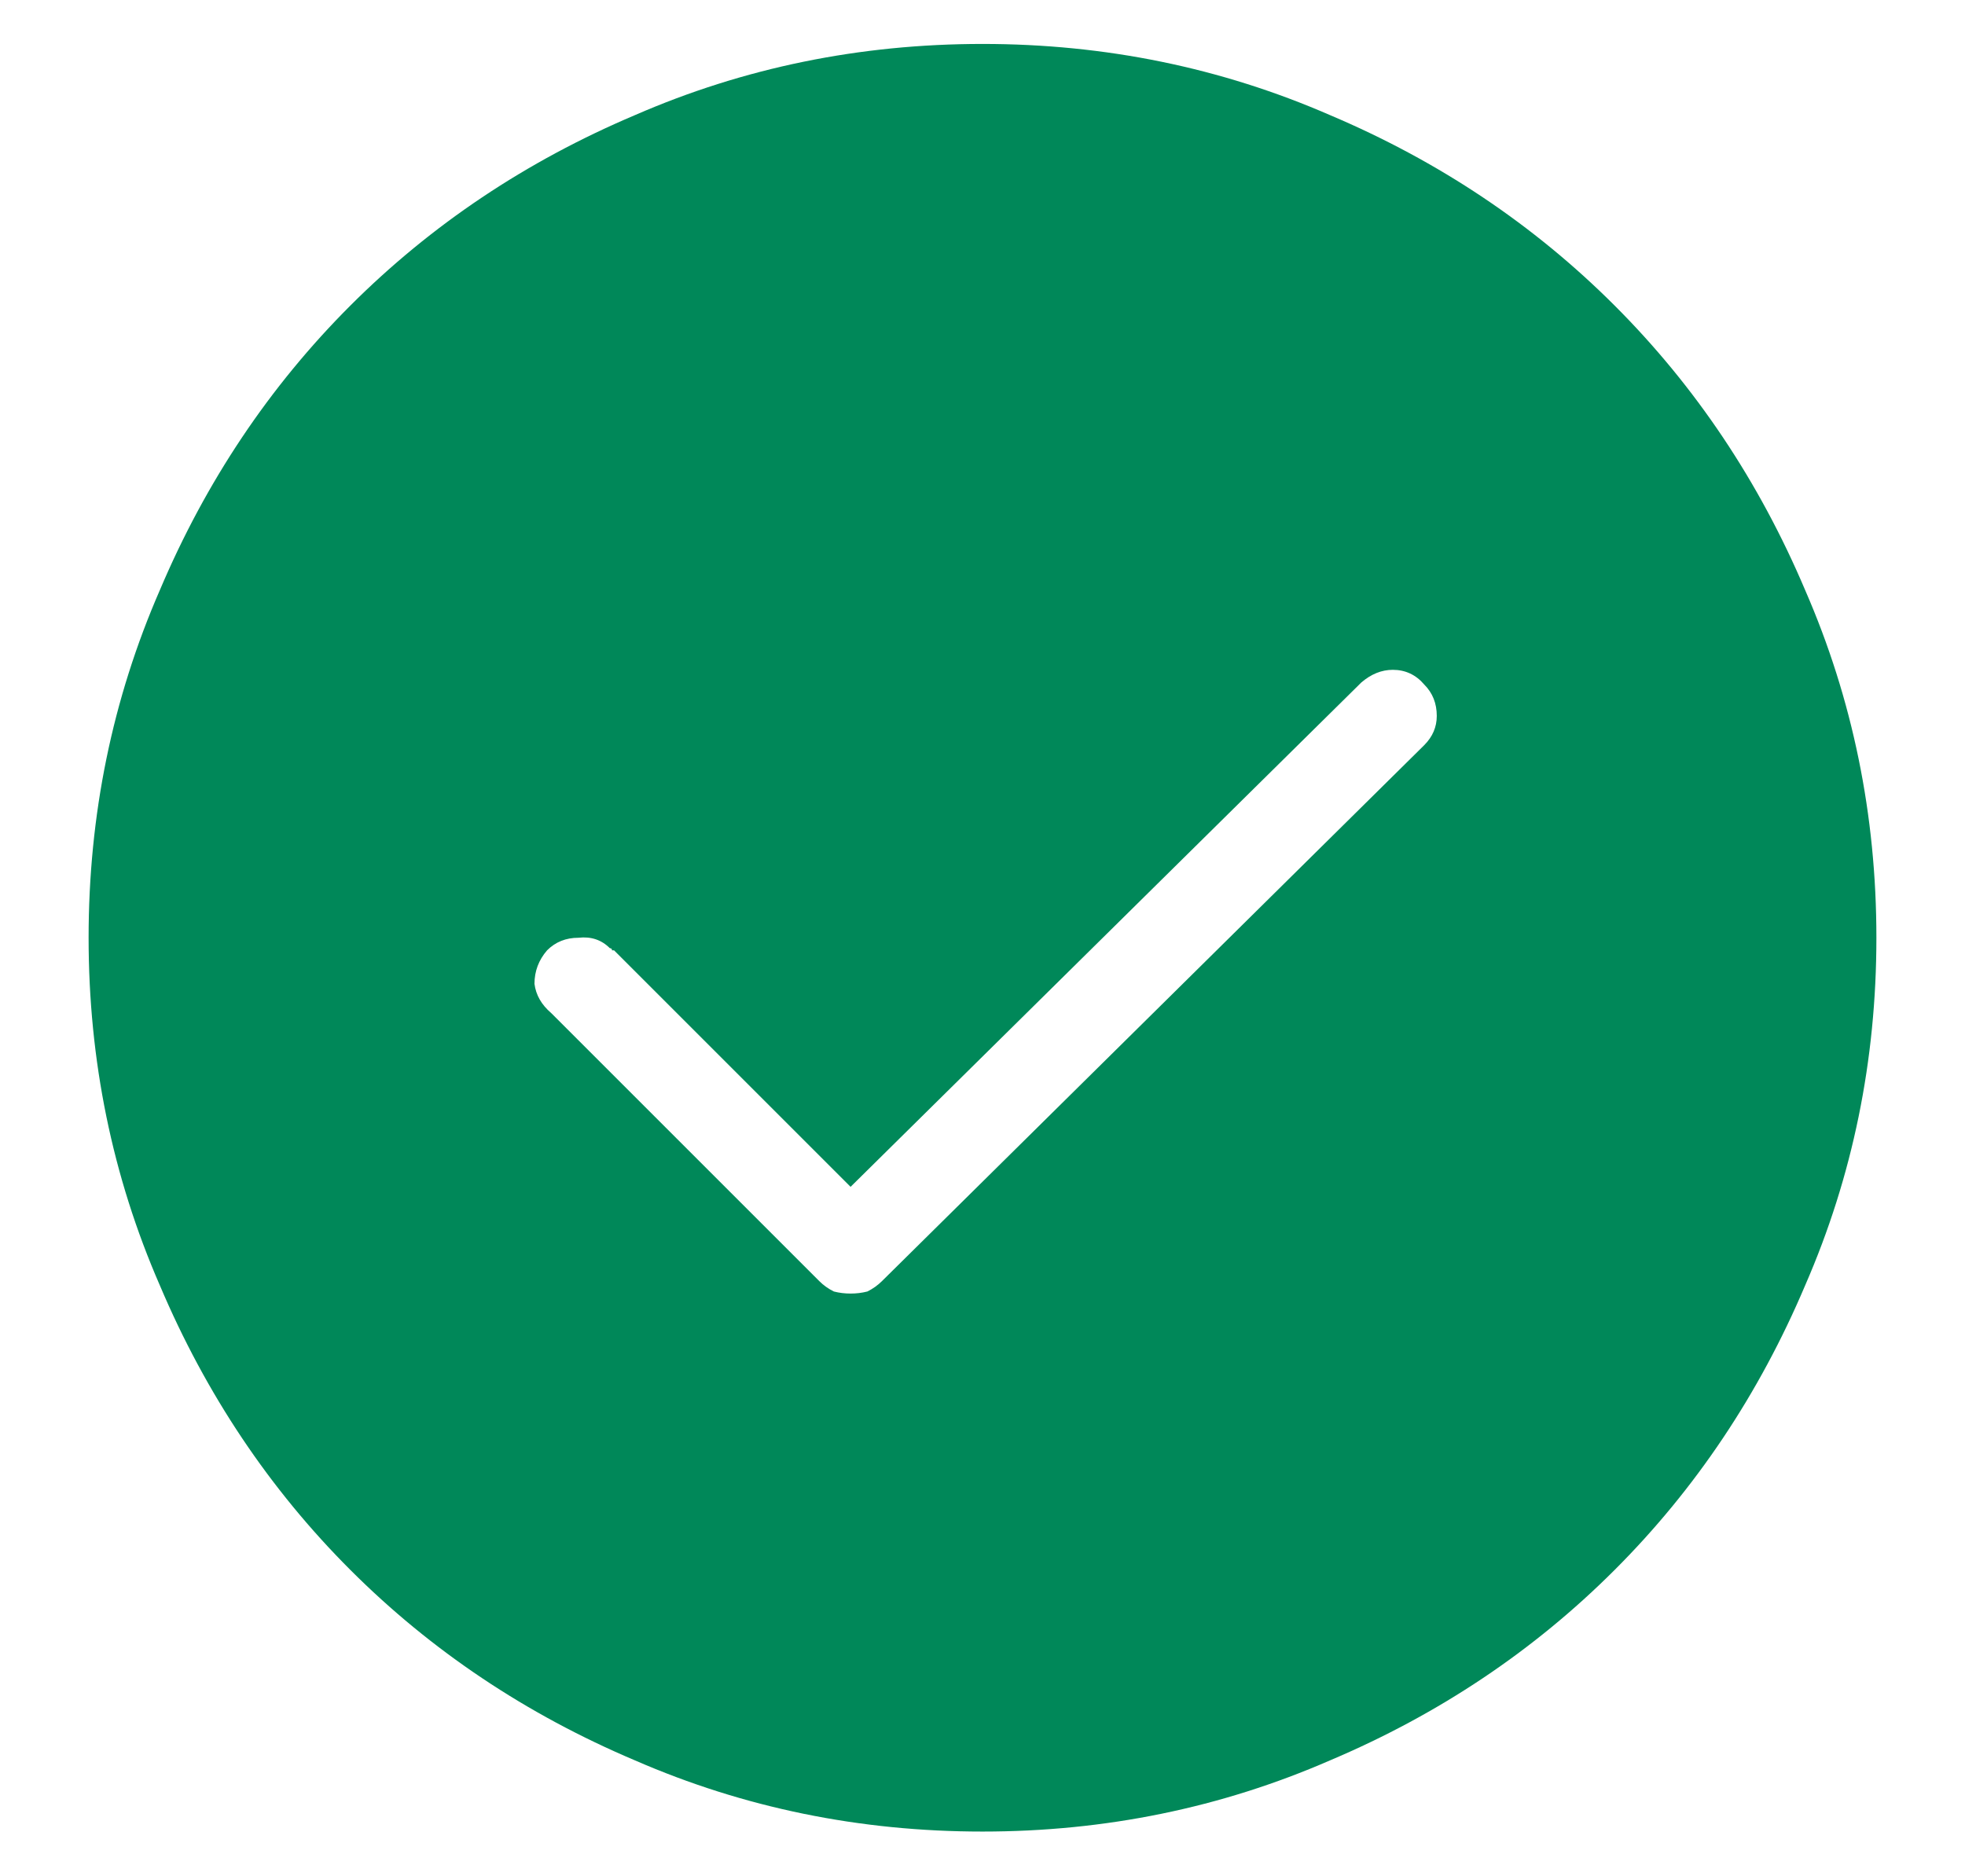
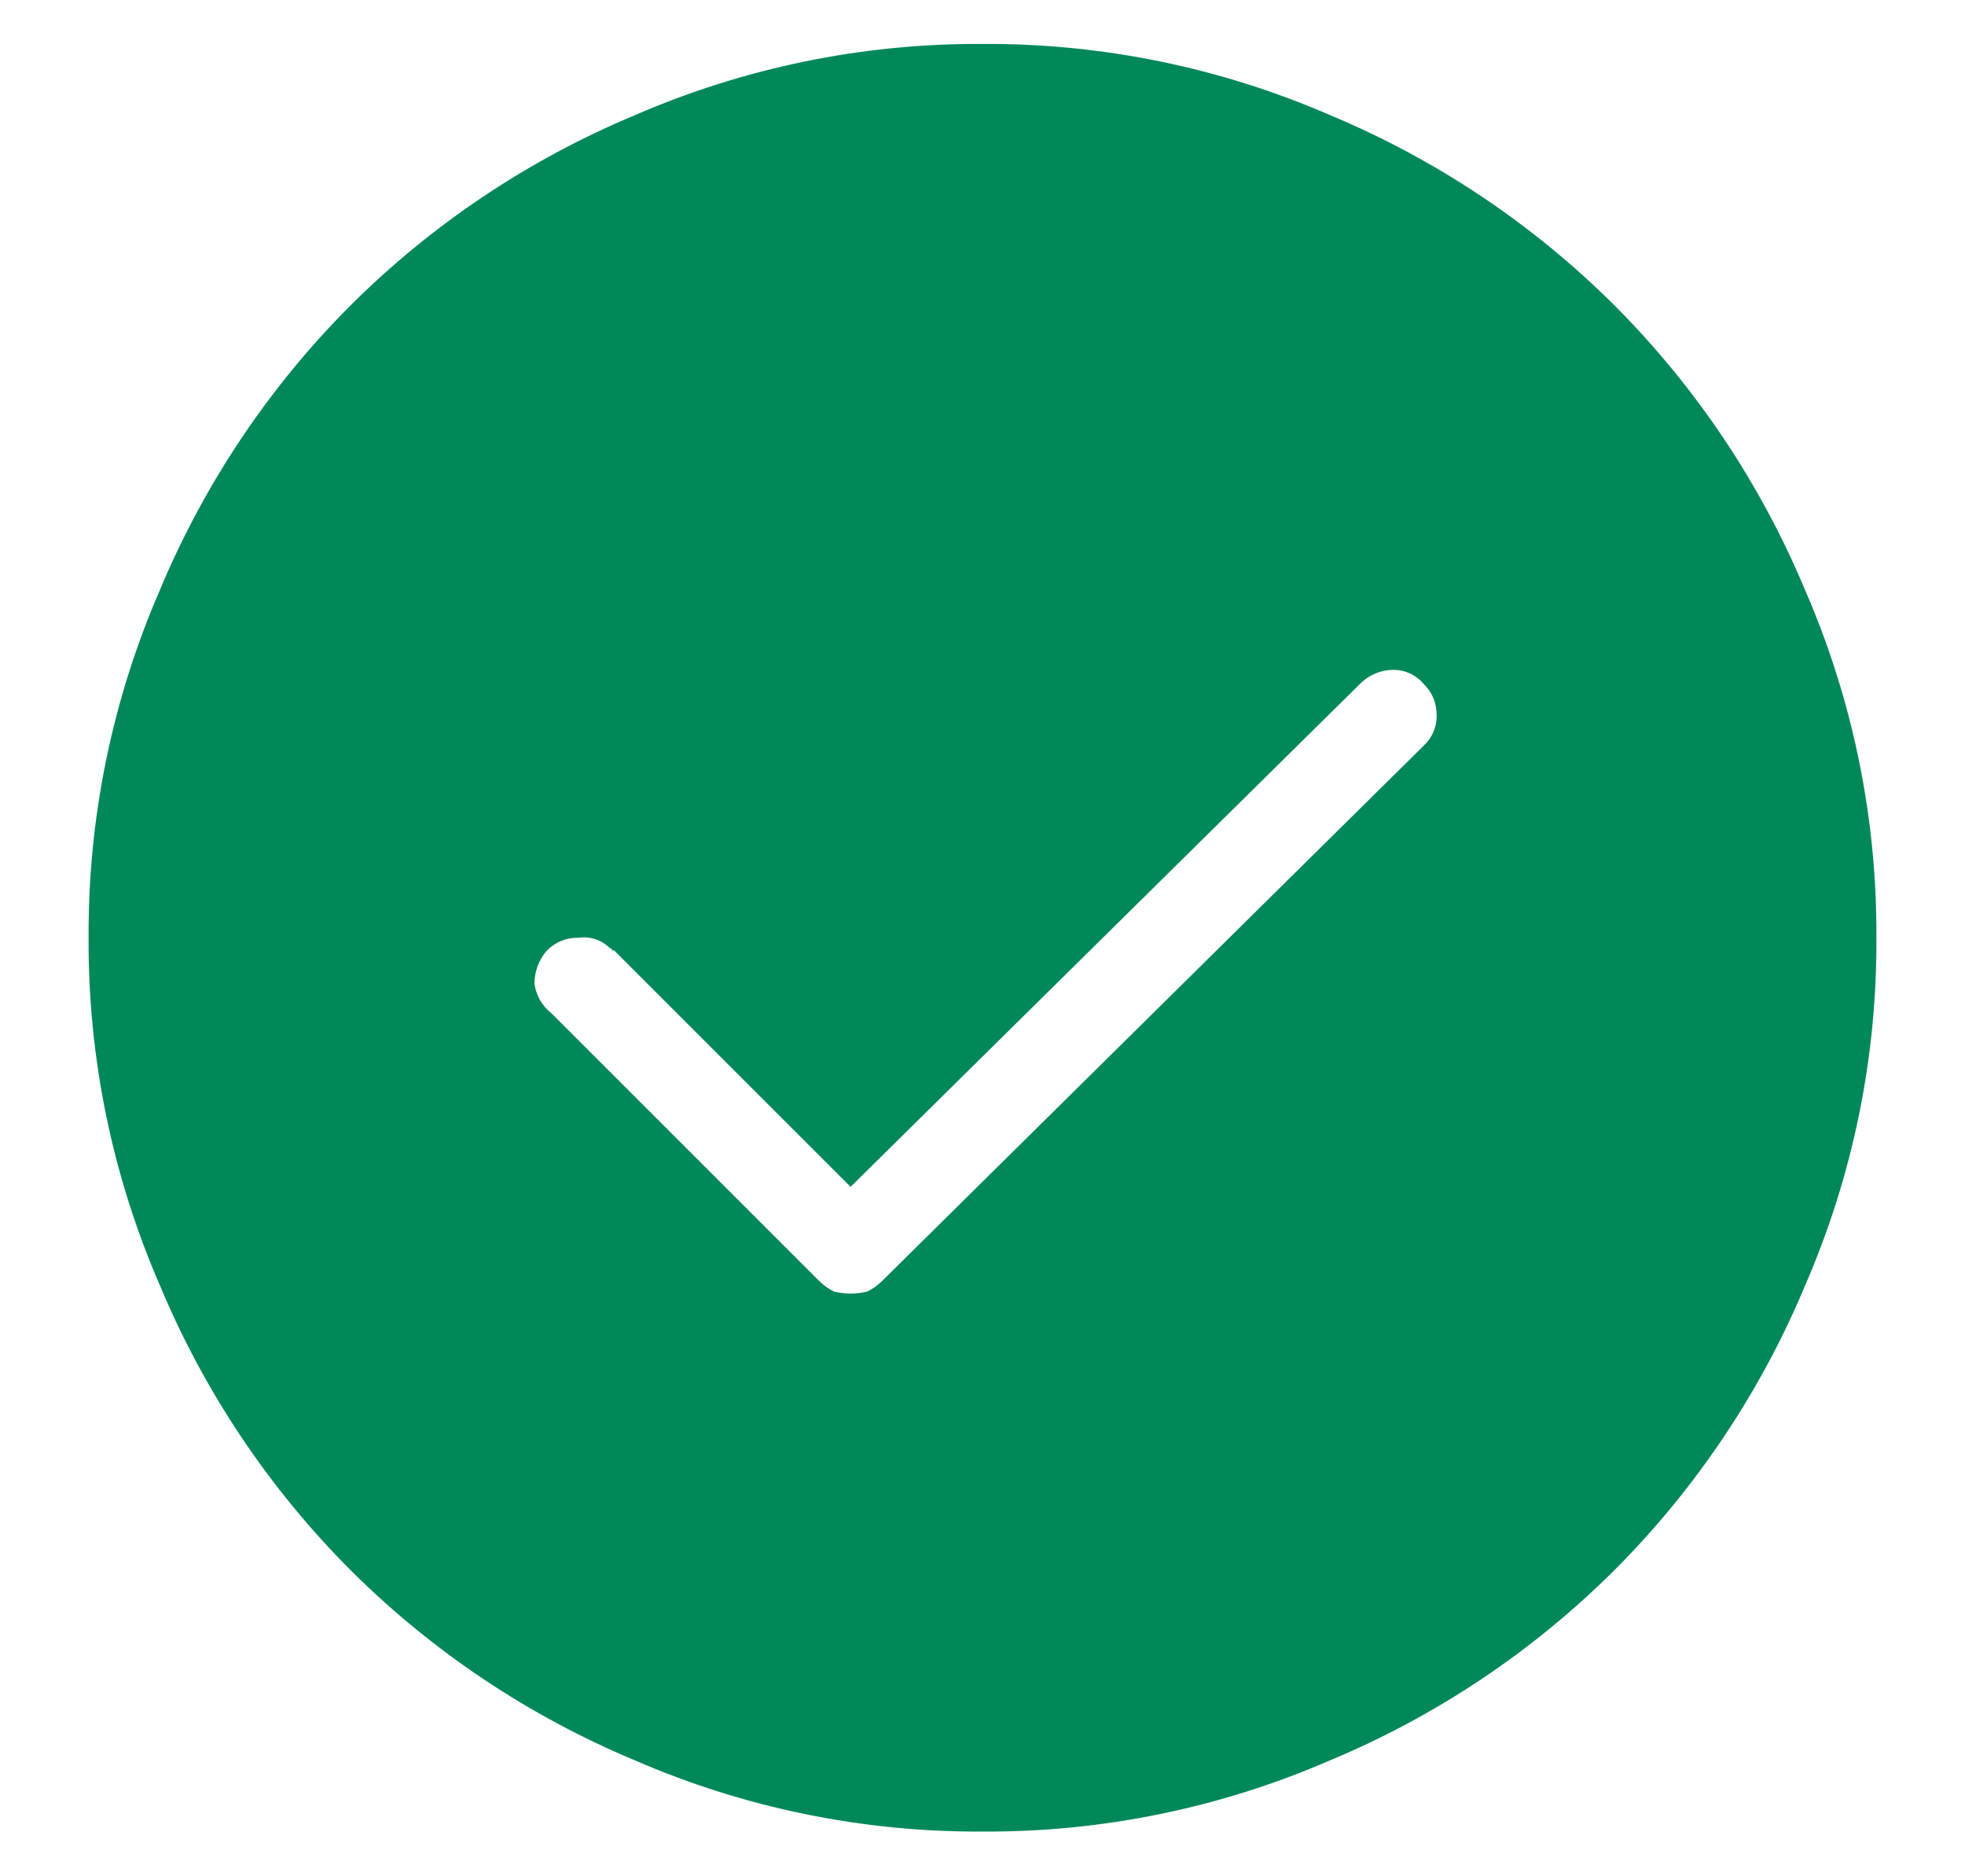
- <svg xmlns="http://www.w3.org/2000/svg" width="22" height="21" viewBox="0 0 22 21" fill="none">
-   <path d="M11 0.492C9.625 0.492 8.328 0.758 7.109 1.289C5.891 1.805 4.828 2.516 3.922 3.422C3.016 4.328 2.305 5.391 1.789 6.609C1.258 7.828 0.992 9.125 0.992 10.5C0.992 11.875 1.258 13.172 1.789 14.391C2.305 15.609 3.016 16.672 3.922 17.578C4.828 18.484 5.891 19.195 7.109 19.711C8.328 20.242 9.625 20.508 11 20.508C12.375 20.508 13.672 20.242 14.891 19.711C16.109 19.195 17.172 18.484 18.078 17.578C18.984 16.672 19.695 15.609 20.211 14.391C20.742 13.172 21.008 11.875 21.008 10.5C21.008 9.125 20.742 7.828 20.211 6.609C19.695 5.391 18.984 4.328 18.078 3.422C17.172 2.516 16.109 1.805 14.891 1.289C13.672 0.758 12.375 0.492 11 0.492ZM9.523 14.484C9.461 14.484 9.398 14.477 9.336 14.461C9.273 14.43 9.219 14.391 9.172 14.344L6.172 11.344C6.062 11.25 6 11.141 5.984 11.016C5.984 10.875 6.031 10.75 6.125 10.641C6.219 10.547 6.336 10.5 6.477 10.5C6.617 10.484 6.734 10.523 6.828 10.617C6.844 10.617 6.852 10.625 6.852 10.641C6.852 10.641 6.859 10.641 6.875 10.641L9.523 13.289L15.242 7.641C15.352 7.547 15.469 7.5 15.594 7.5C15.734 7.5 15.852 7.555 15.945 7.664C16.039 7.758 16.086 7.875 16.086 8.016C16.086 8.141 16.039 8.25 15.945 8.344L9.875 14.344C9.828 14.391 9.773 14.43 9.711 14.461C9.648 14.477 9.586 14.484 9.523 14.484Z" fill="#008859" />
+ <svg xmlns="http://www.w3.org/2000/svg" width="22" height="21" fill="none">
+   <path d="M11 .492a9.63 9.63 0 00-3.89.797 9.93 9.93 0 00-3.188 2.133 9.93 9.93 0 00-2.133 3.187A9.63 9.63 0 00.992 10.5a9.63 9.63 0 00.797 3.89 9.928 9.928 0 002.133 3.188 9.928 9.928 0 003.187 2.133 9.63 9.63 0 003.891.797 9.63 9.63 0 003.89-.797 9.927 9.927 0 003.188-2.133 9.927 9.927 0 002.133-3.187 9.63 9.63 0 00.797-3.891 9.63 9.63 0 00-.797-3.89 9.928 9.928 0 00-2.133-3.188 9.928 9.928 0 00-3.187-2.133A9.63 9.63 0 0011 .492zM9.523 14.484a.767.767 0 01-.187-.023.626.626 0 01-.164-.117l-3-3a.509.509 0 01-.188-.328.56.56 0 01.141-.375.477.477 0 01.352-.141.408.408 0 01.351.117c.016 0 .024.008.024.024h.023l2.648 2.648 5.72-5.648a.532.532 0 01.35-.141c.141 0 .259.055.352.164.094.094.14.211.14.352a.45.45 0 01-.14.328l-6.07 6a.626.626 0 01-.164.117.767.767 0 01-.188.023z" fill="#008859" />
</svg>
